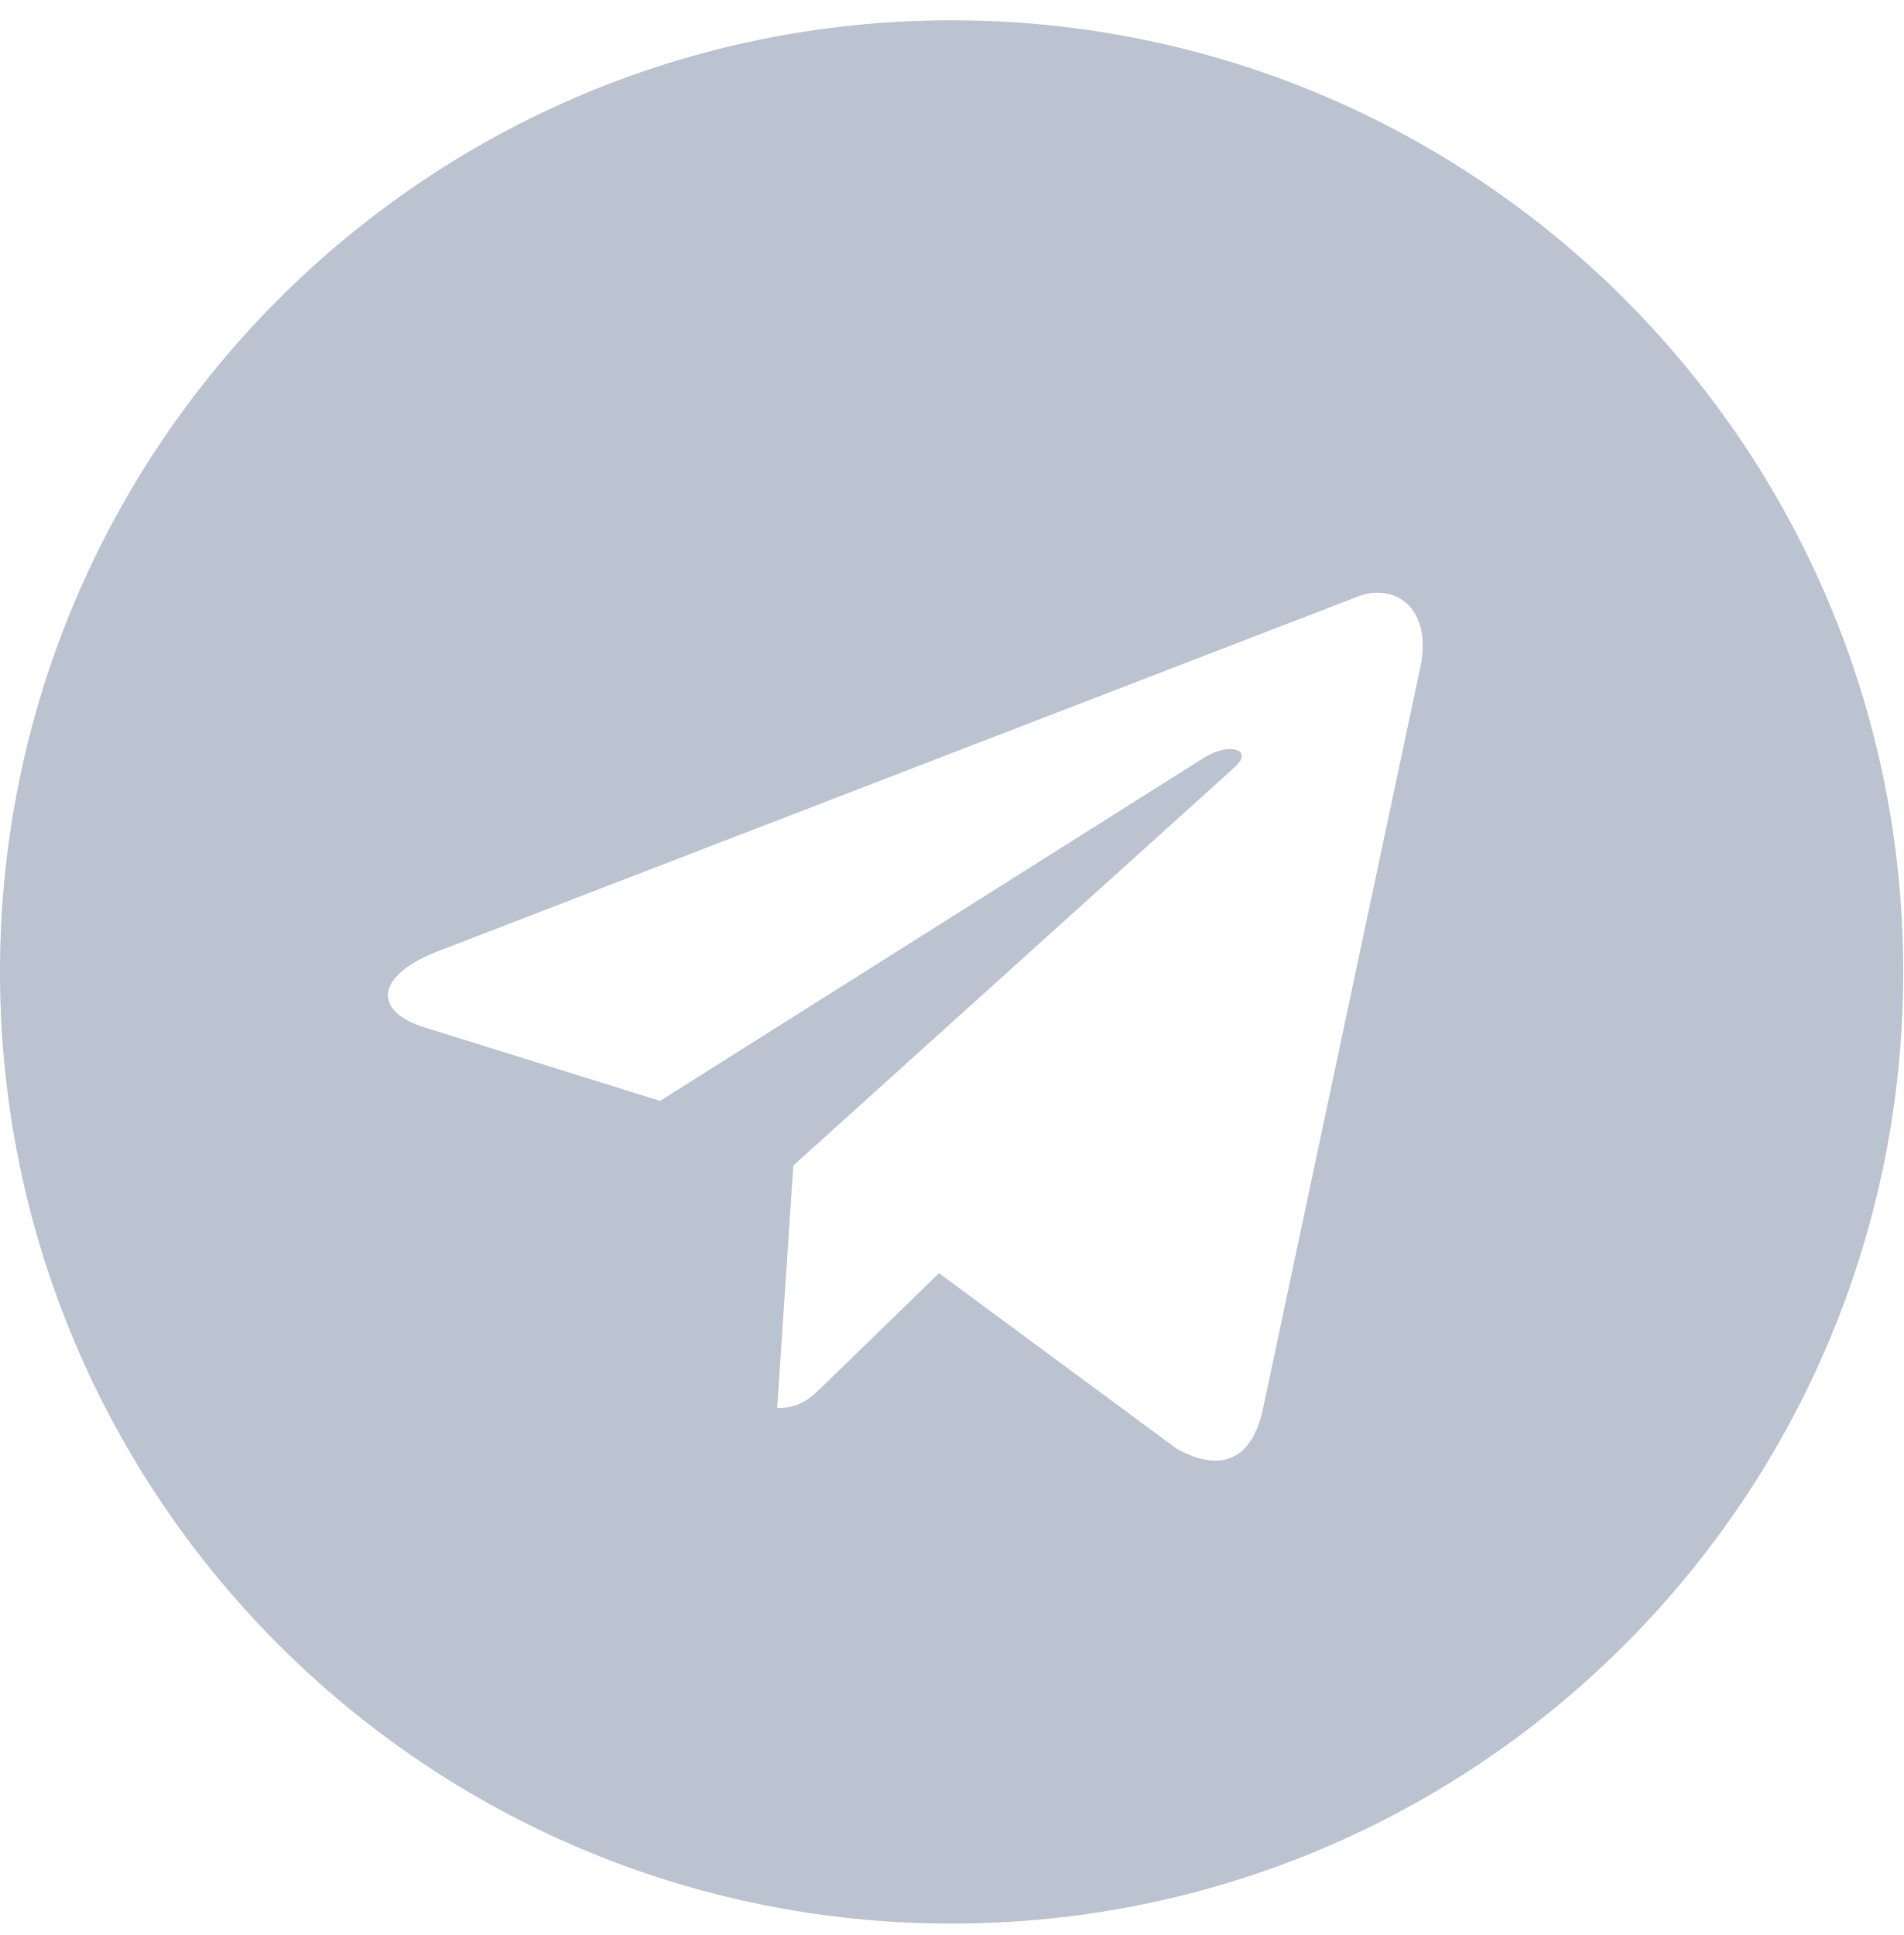
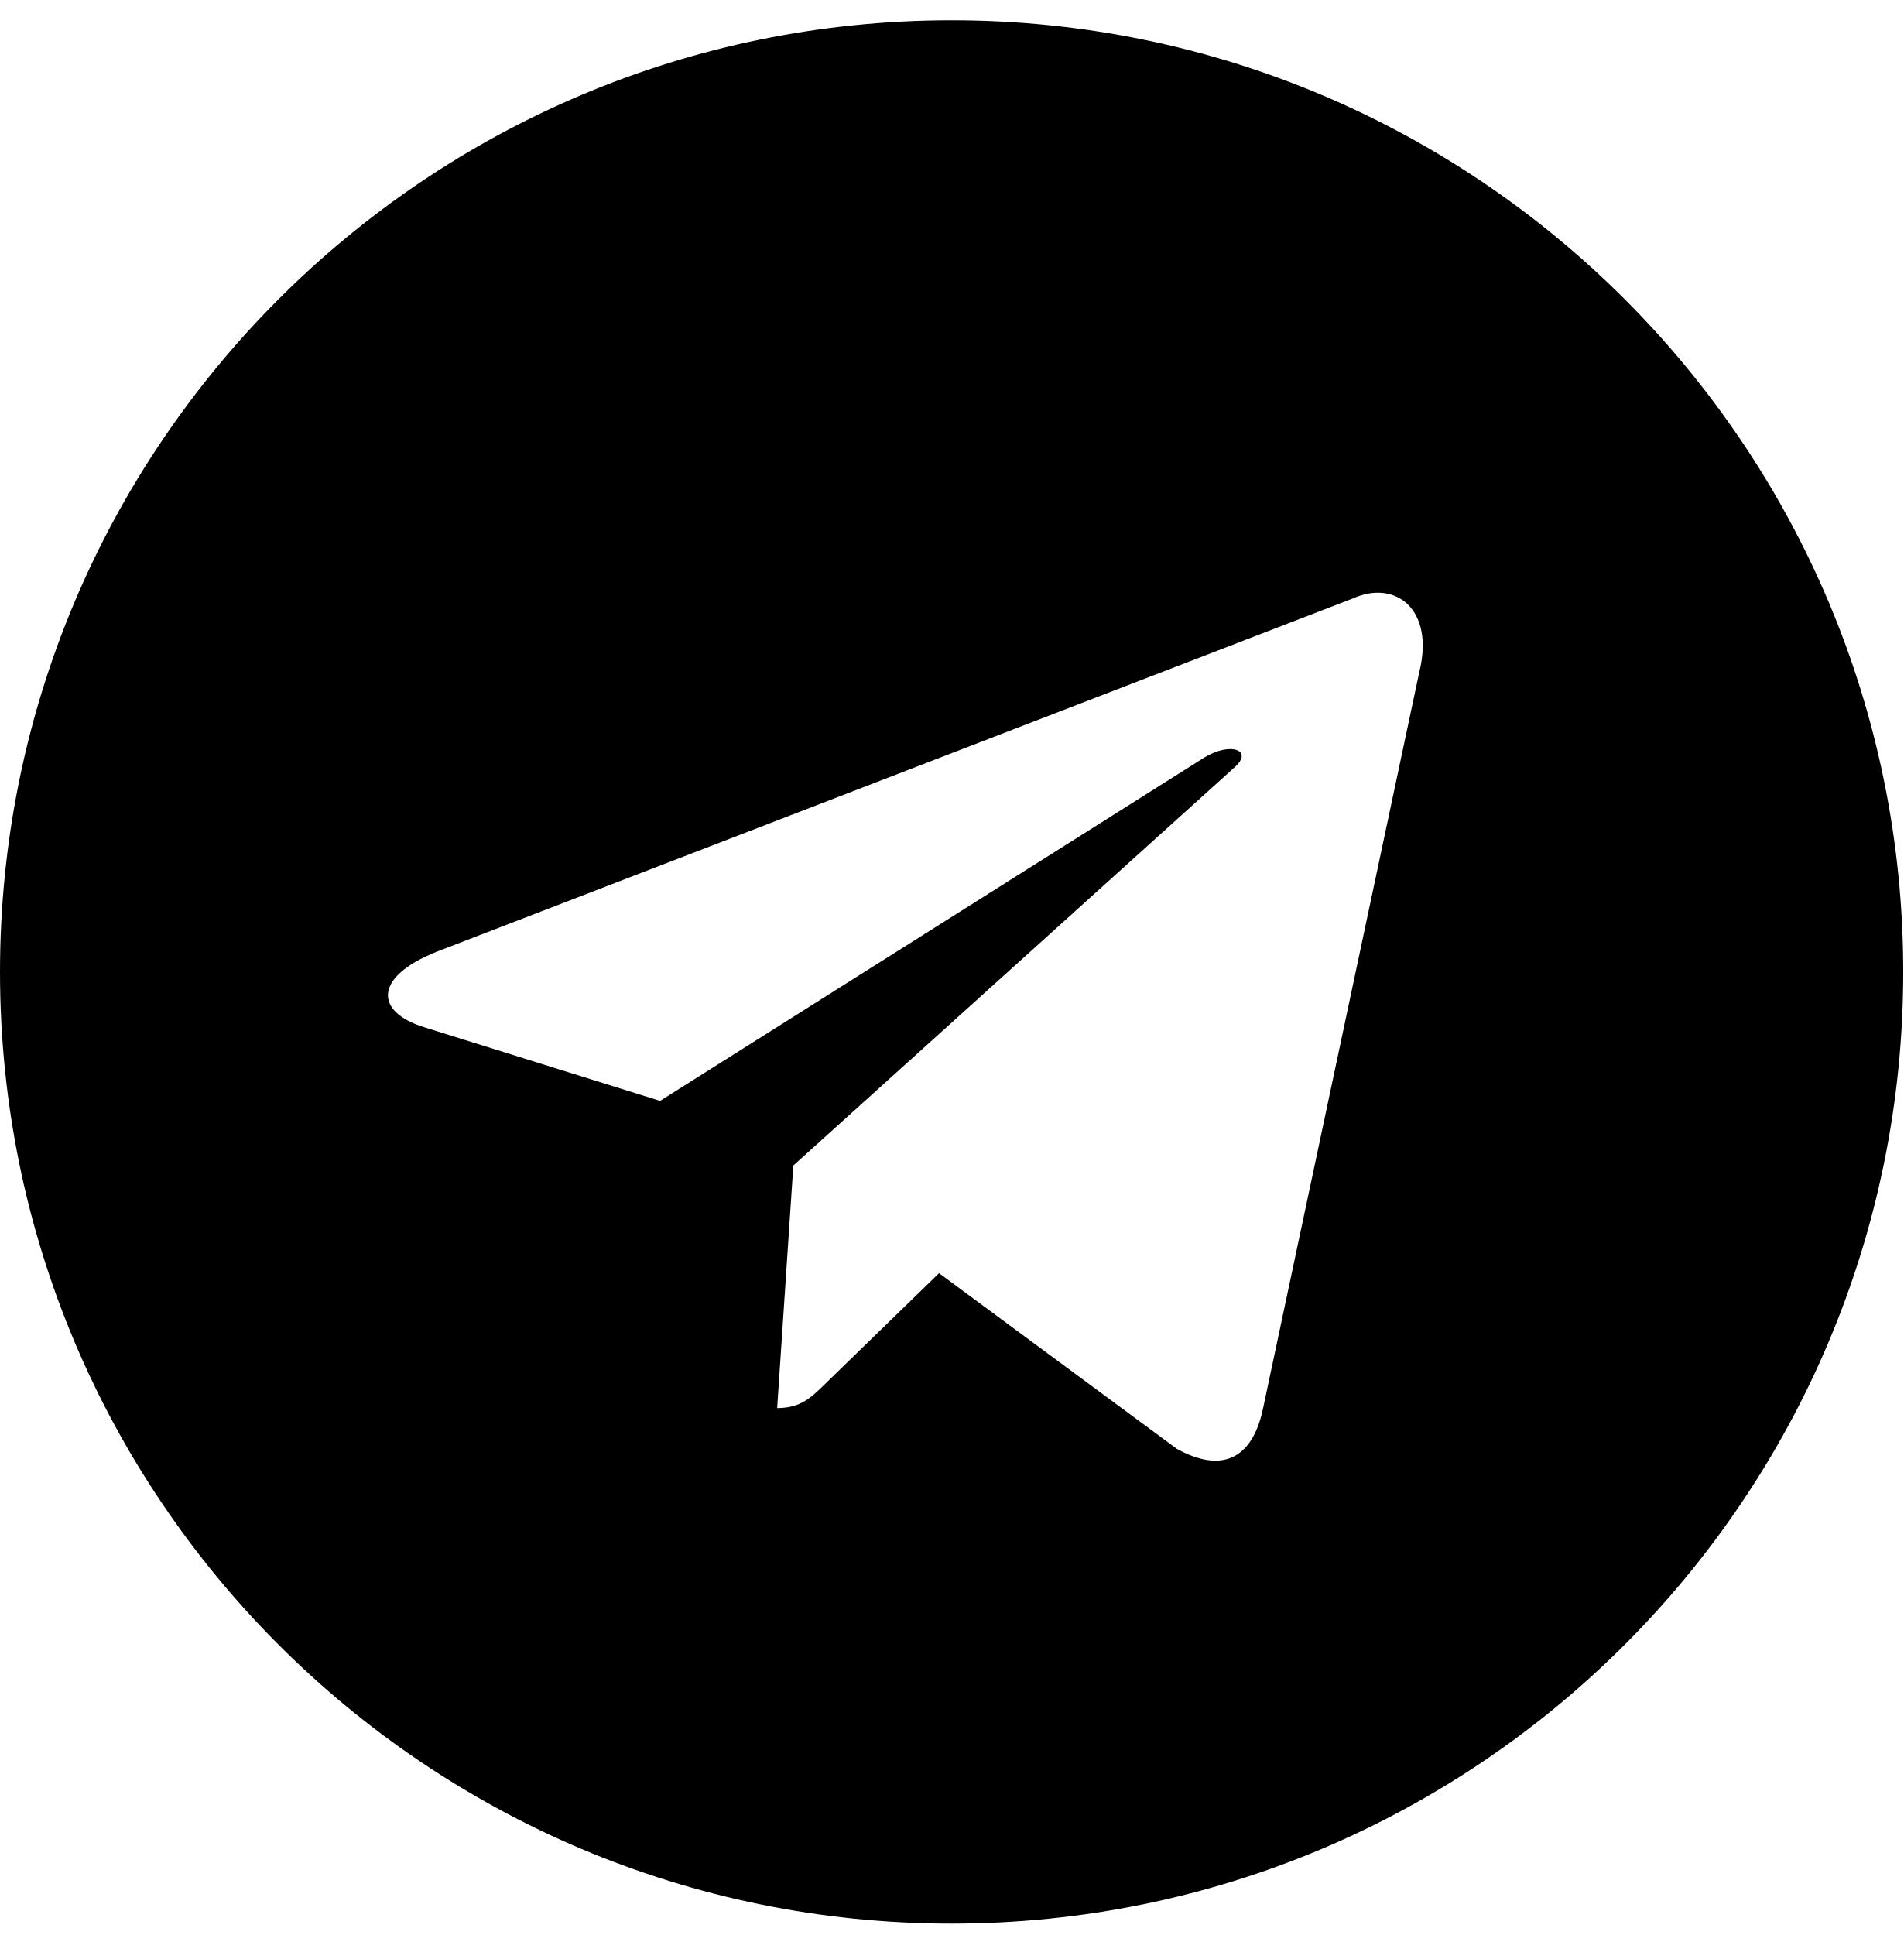
<svg xmlns="http://www.w3.org/2000/svg" width="60" height="61" viewBox="0 0 60 61">
-   <path fill="#BBC2D0" fill-rule="evenodd" d="M25.01 36.742l-.51 7.647c.75 0 1.081-.343 1.5-.75l3.603-3.503 7.497 5.538c1.38.761 2.375.367 2.719-1.28l4.921-23.191c.504-2.02-.77-2.937-2.09-2.337L13.753 30.008c-1.973.791-1.961 1.892-.36 2.382l7.416 2.315 17.168-10.831c.81-.492 1.555-.228.944.314L25.01 36.742zM30 60.64c-16.569 0-30-13.431-30-30 0-16.568 13.431-30 30-30 16.569 0 30 13.432 30 30 0 16.569-13.431 30-30 30z" />
+   <path fill="currentColor" fill-rule="evenodd" d="M25.01 36.742l-.51 7.647c.75 0 1.081-.343 1.5-.75l3.603-3.503 7.497 5.538c1.38.761 2.375.367 2.719-1.28l4.921-23.191c.504-2.02-.77-2.937-2.09-2.337L13.753 30.008c-1.973.791-1.961 1.892-.36 2.382l7.416 2.315 17.168-10.831c.81-.492 1.555-.228.944.314L25.01 36.742zM30 60.64c-16.569 0-30-13.431-30-30 0-16.568 13.431-30 30-30 16.569 0 30 13.432 30 30 0 16.569-13.431 30-30 30z" />
</svg>
